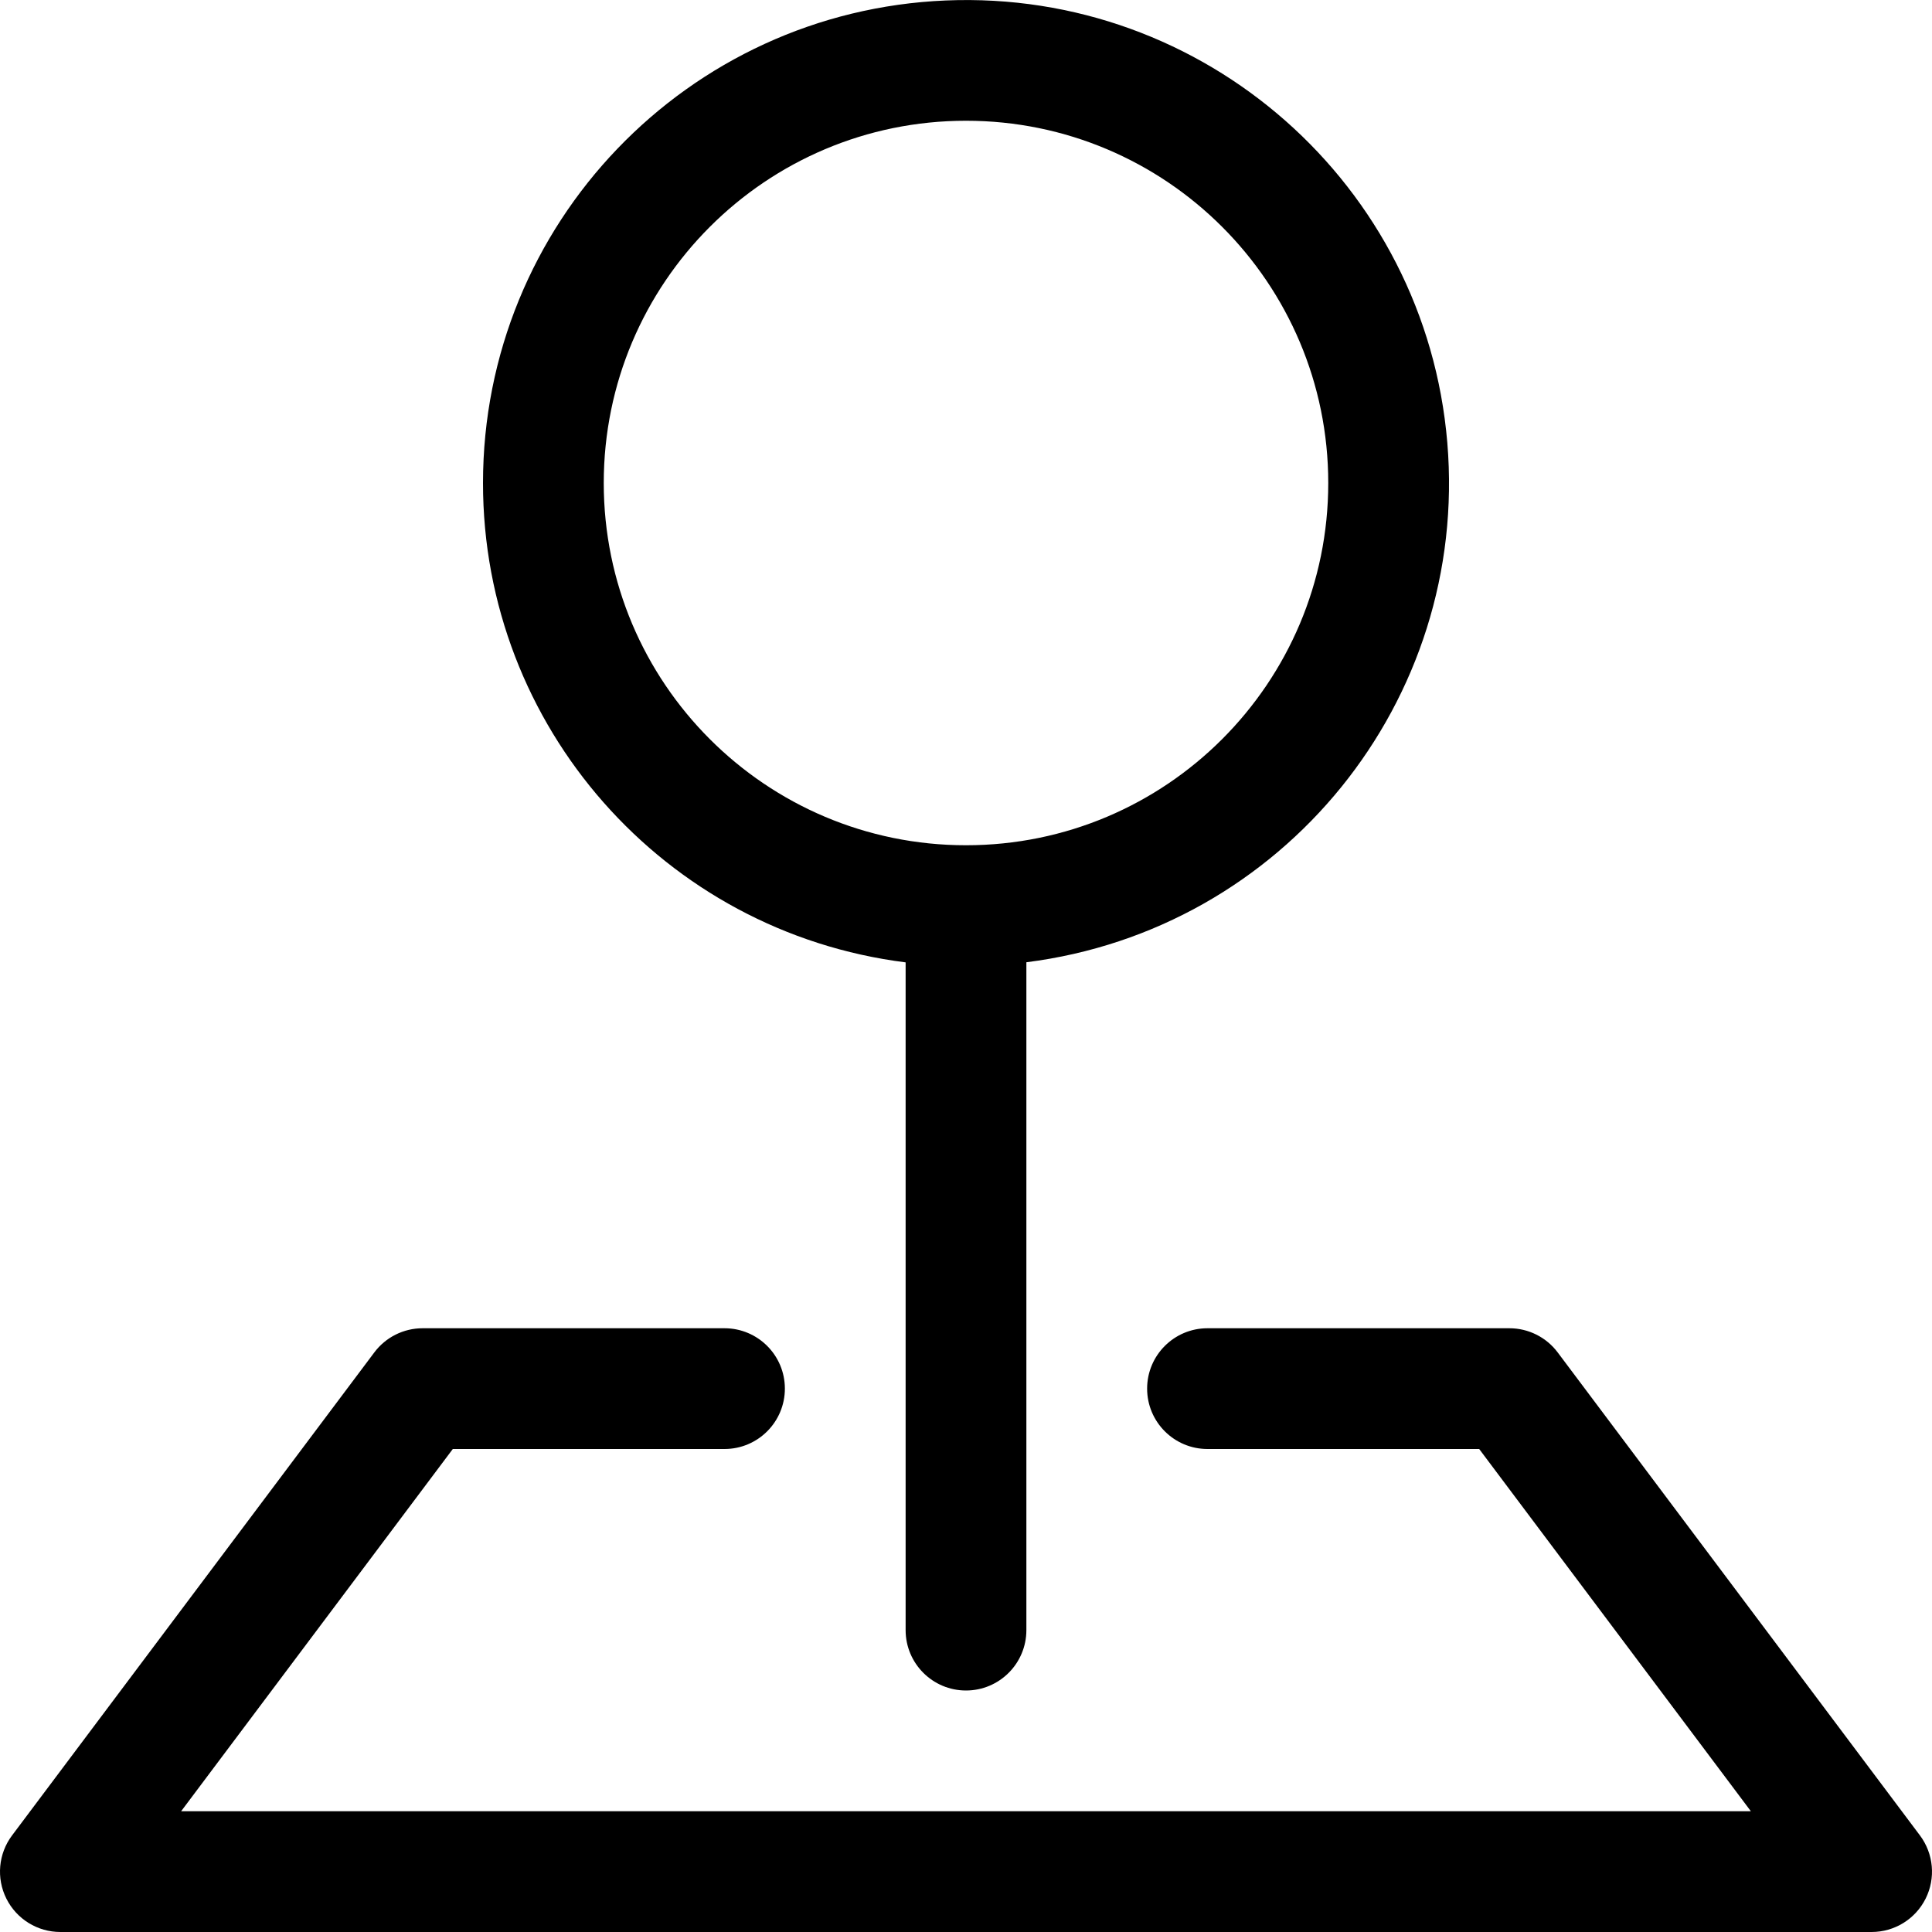
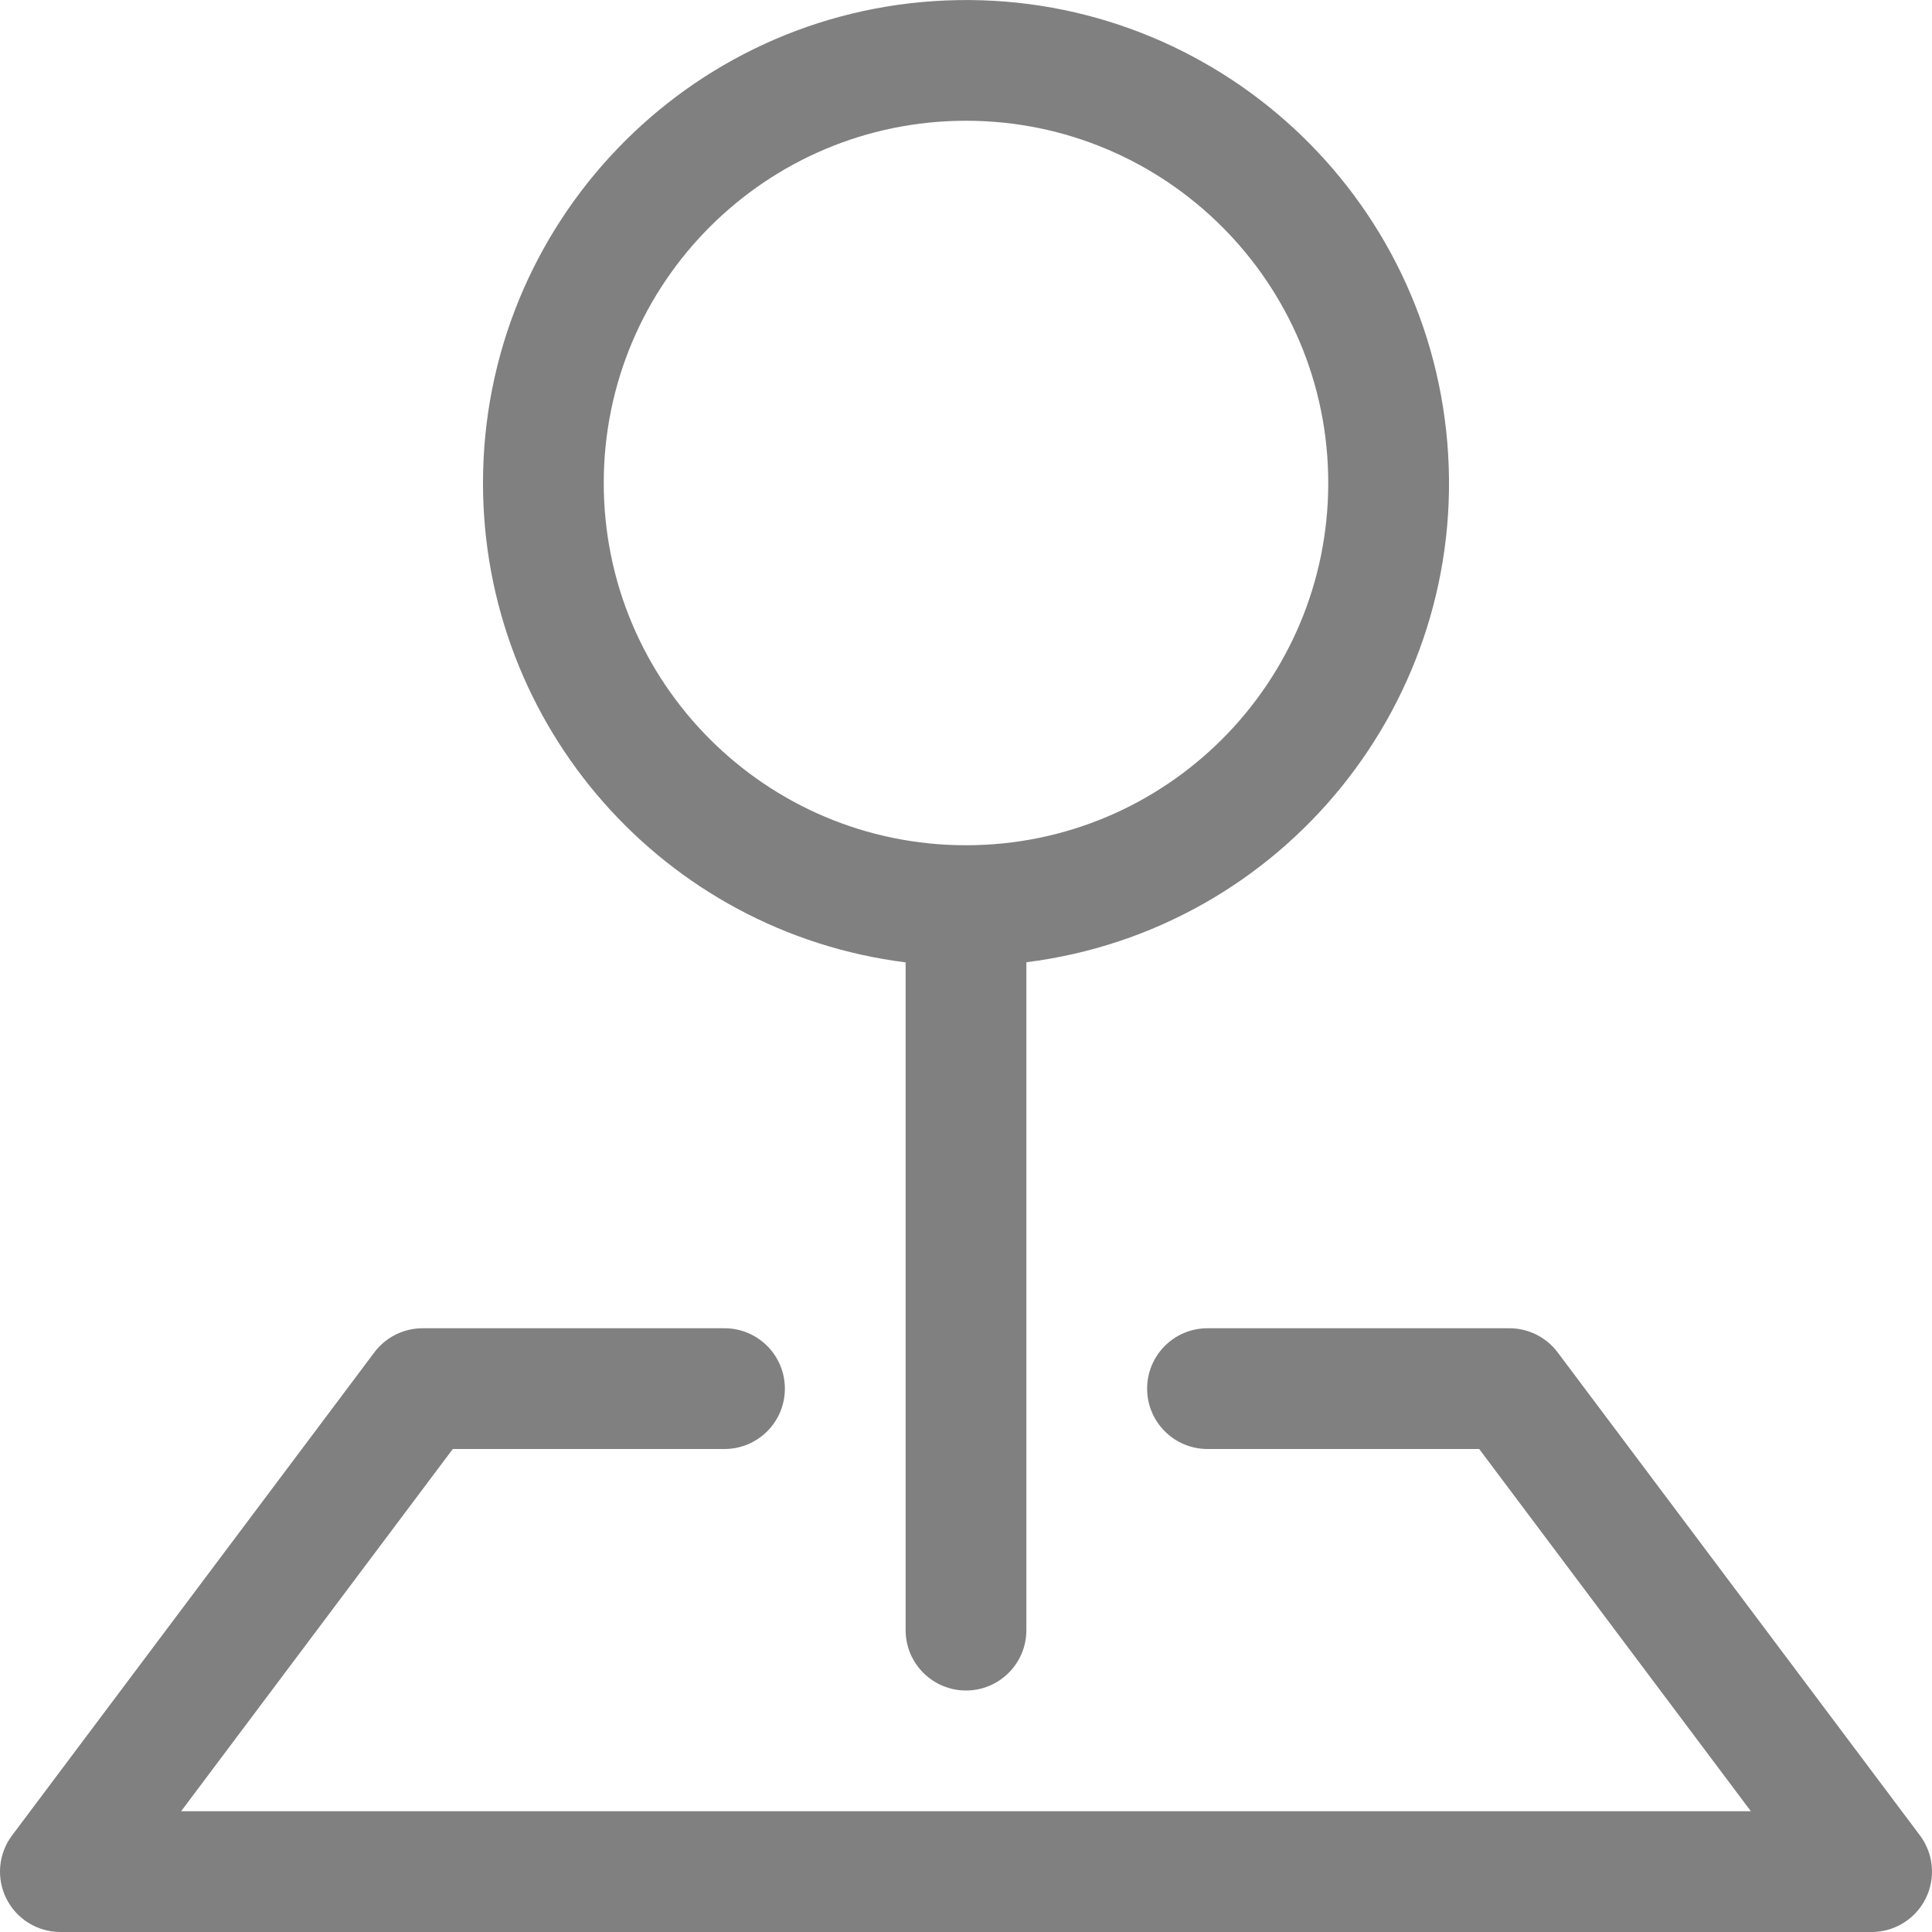
- <svg xmlns="http://www.w3.org/2000/svg" width="16" height="16" fill="currentColor" class="bi bi-pin-map" viewBox="0 0 16 16">
+ <svg xmlns="http://www.w3.org/2000/svg" width="16" height="16" fill="gray" class="bi bi-pin-map" viewBox="0 0 16 16">
  <path fill-rule="evenodd" d="M3.1 11.2a.5.5 0 0 1 .4-.2H6a.5.5 0 0 1 0 1H3.75L1.5 15h13l-2.25-3H10a.5.5 0 0 1 0-1h2.5a.5.5 0 0 1 .4.2l3 4a.5.5 0 0 1-.4.8H.5a.5.5 0 0 1-.4-.8z" />
  <path fill-rule="evenodd" d="M8 1a3 3 0 1 0 0 6 3 3 0 0 0 0-6M4 4a4 4 0 1 1 4.5 3.969V13.5a.5.5 0 0 1-1 0V7.97A4 4 0 0 1 4 3.999z" />
</svg>
